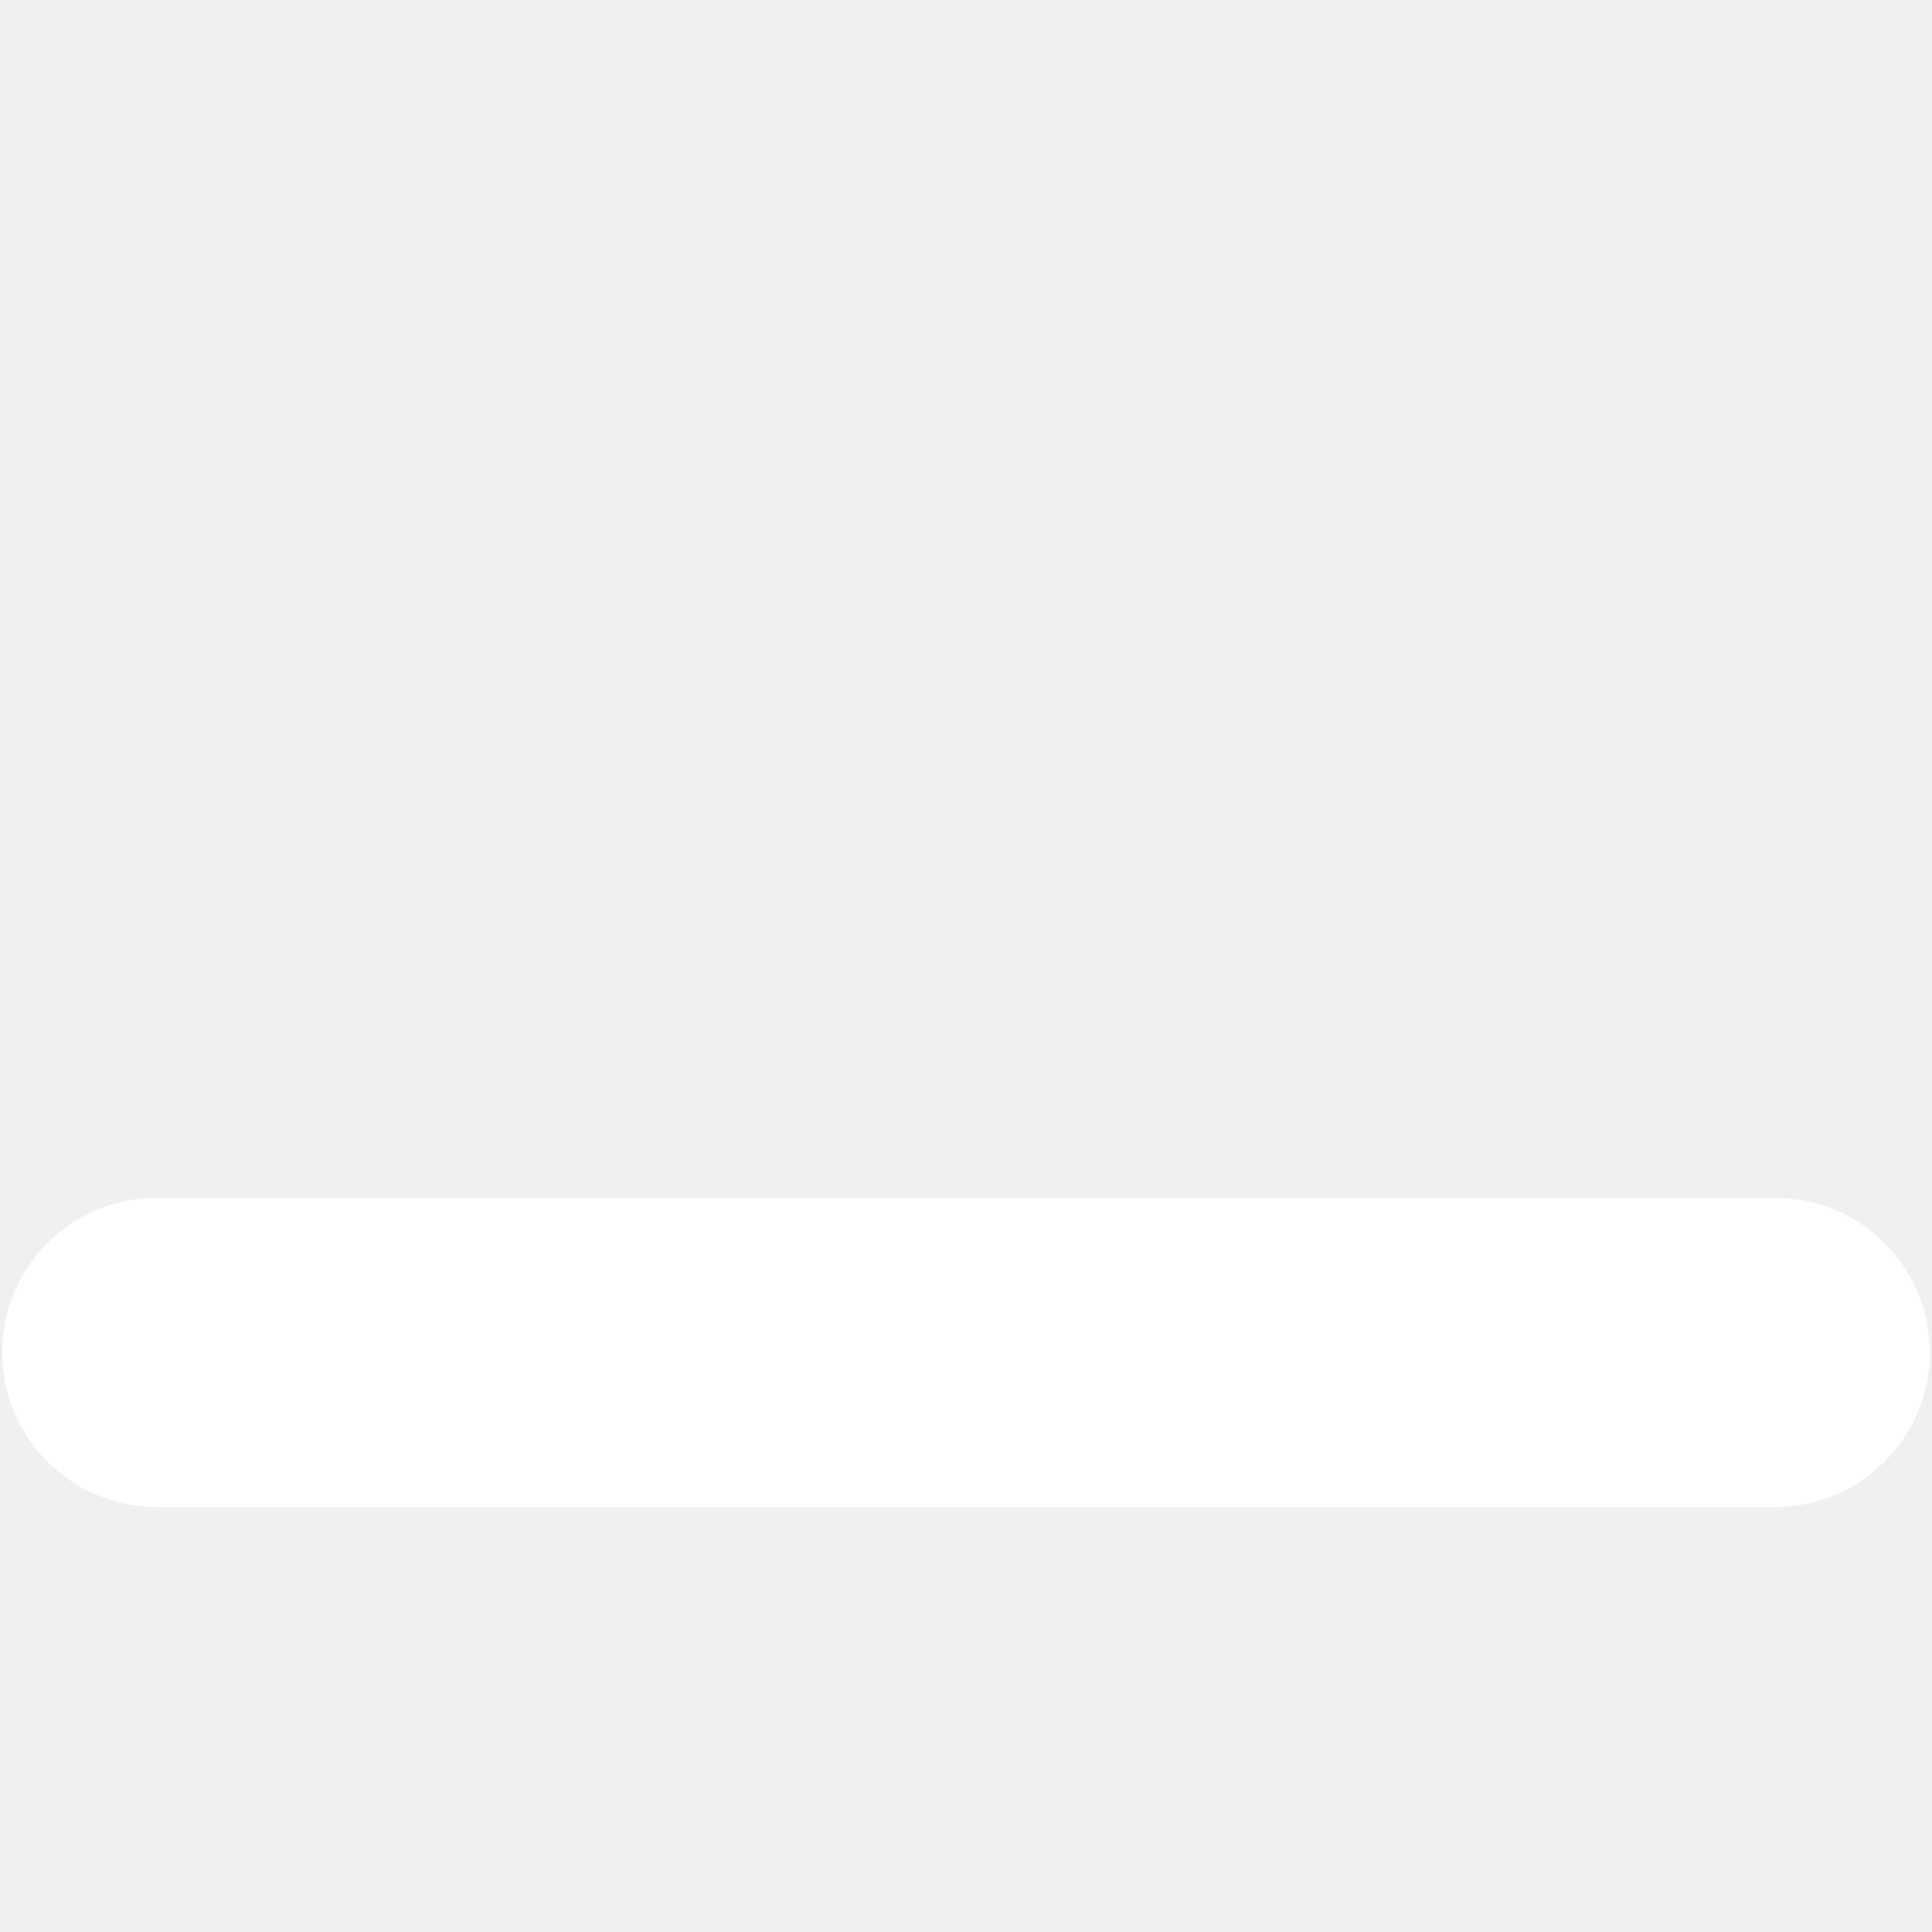
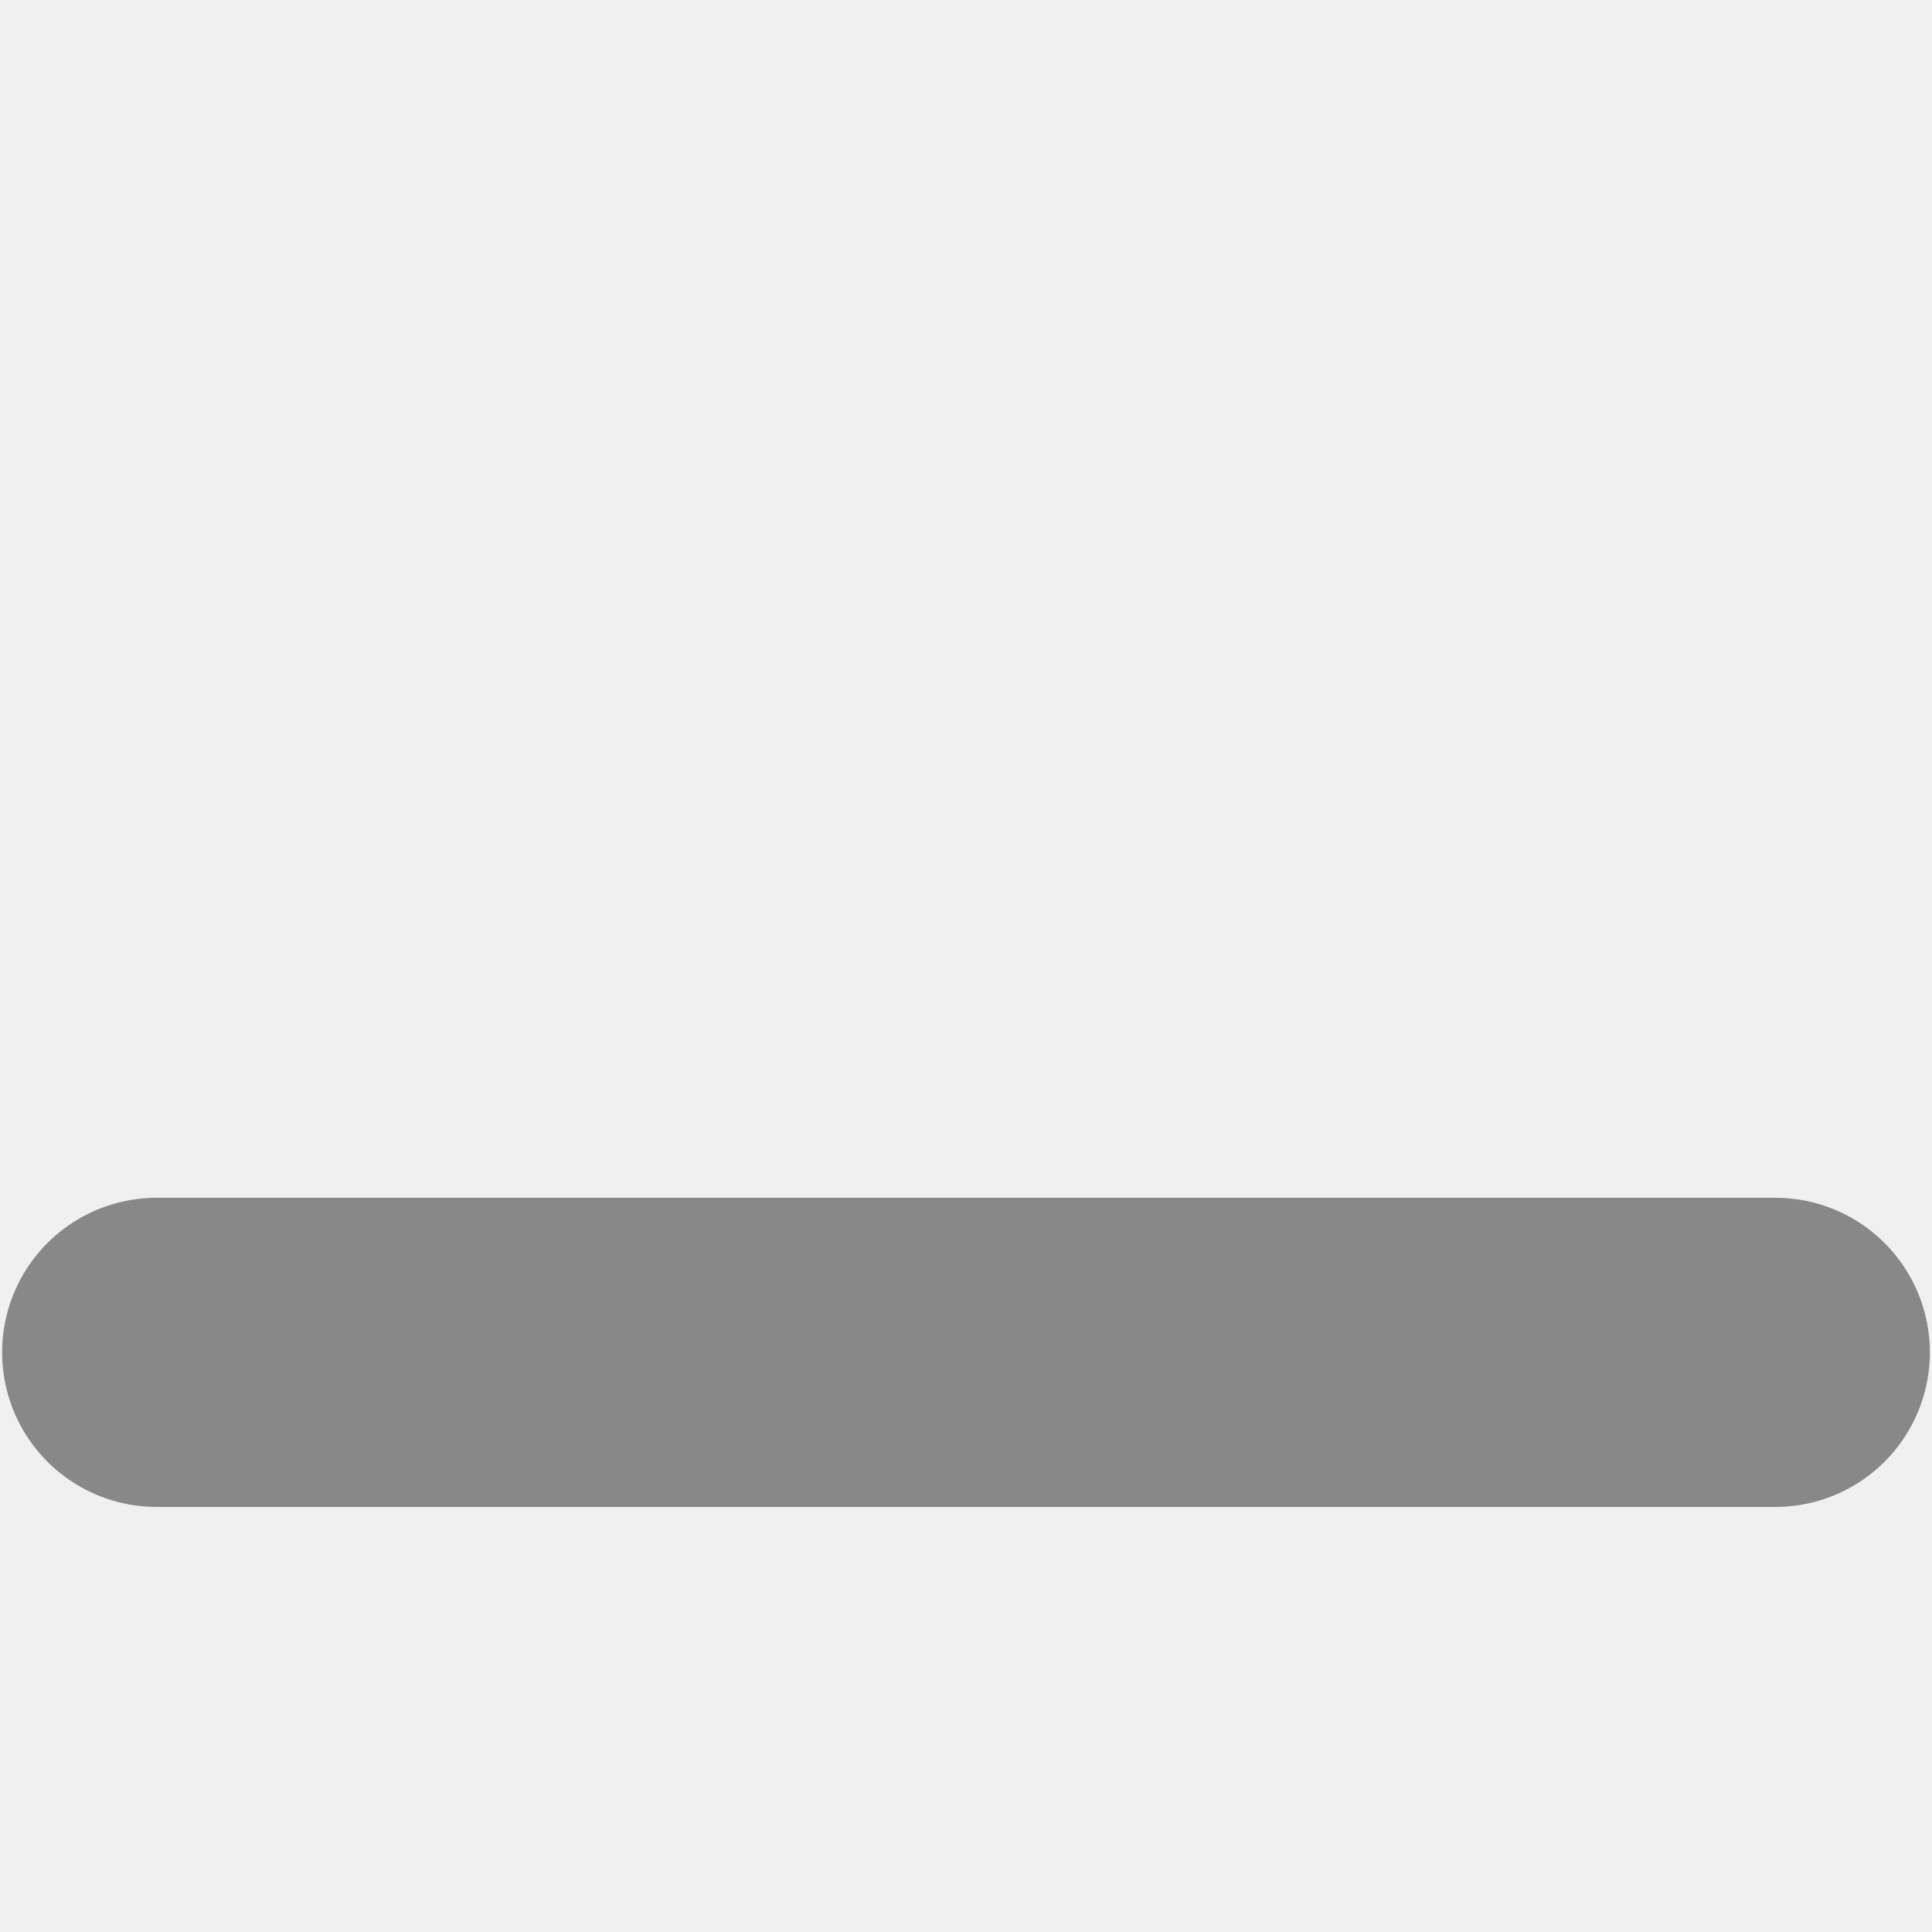
<svg xmlns="http://www.w3.org/2000/svg" width="13.229mm" height="13.229mm" viewBox="0 0 13.229 13.229" version="1.1" id="svg3766">
  <defs id="defs3760" />
-   <g id="layer1" transform="translate(107.1562,34.6741)">
-     <g id="g1457" transform="translate(-200.2668,-120.48)">
-       <path id="path4672" d="M 94.184,95.066 H 105.266" style="fill:none;stroke:#ffffff;stroke-width:2.117;stroke-linecap:round;stroke-linejoin:miter;stroke-miterlimit:4;stroke-dasharray:none;stroke-opacity:1" />
-       <rect y="85.806" x="93.111" height="13.229" width="13.229" id="rect1440" style="opacity:1;fill:none;fill-opacity:1;stroke:#ffffff;stroke-width:0;stroke-linecap:round;stroke-linejoin:round;stroke-miterlimit:4;stroke-dasharray:none;stroke-opacity:1" />
-     </g>
+   <g id="layer1">
+     <path id="path4672-4" d="M 1.073,9.26 H 12.156" style="fill:none;stroke:#888888;stroke-width:2.117;stroke-linecap:round;stroke-linejoin:miter;stroke-miterlimit:4;stroke-dasharray:none;stroke-opacity:1" />
  </g>
</svg>
